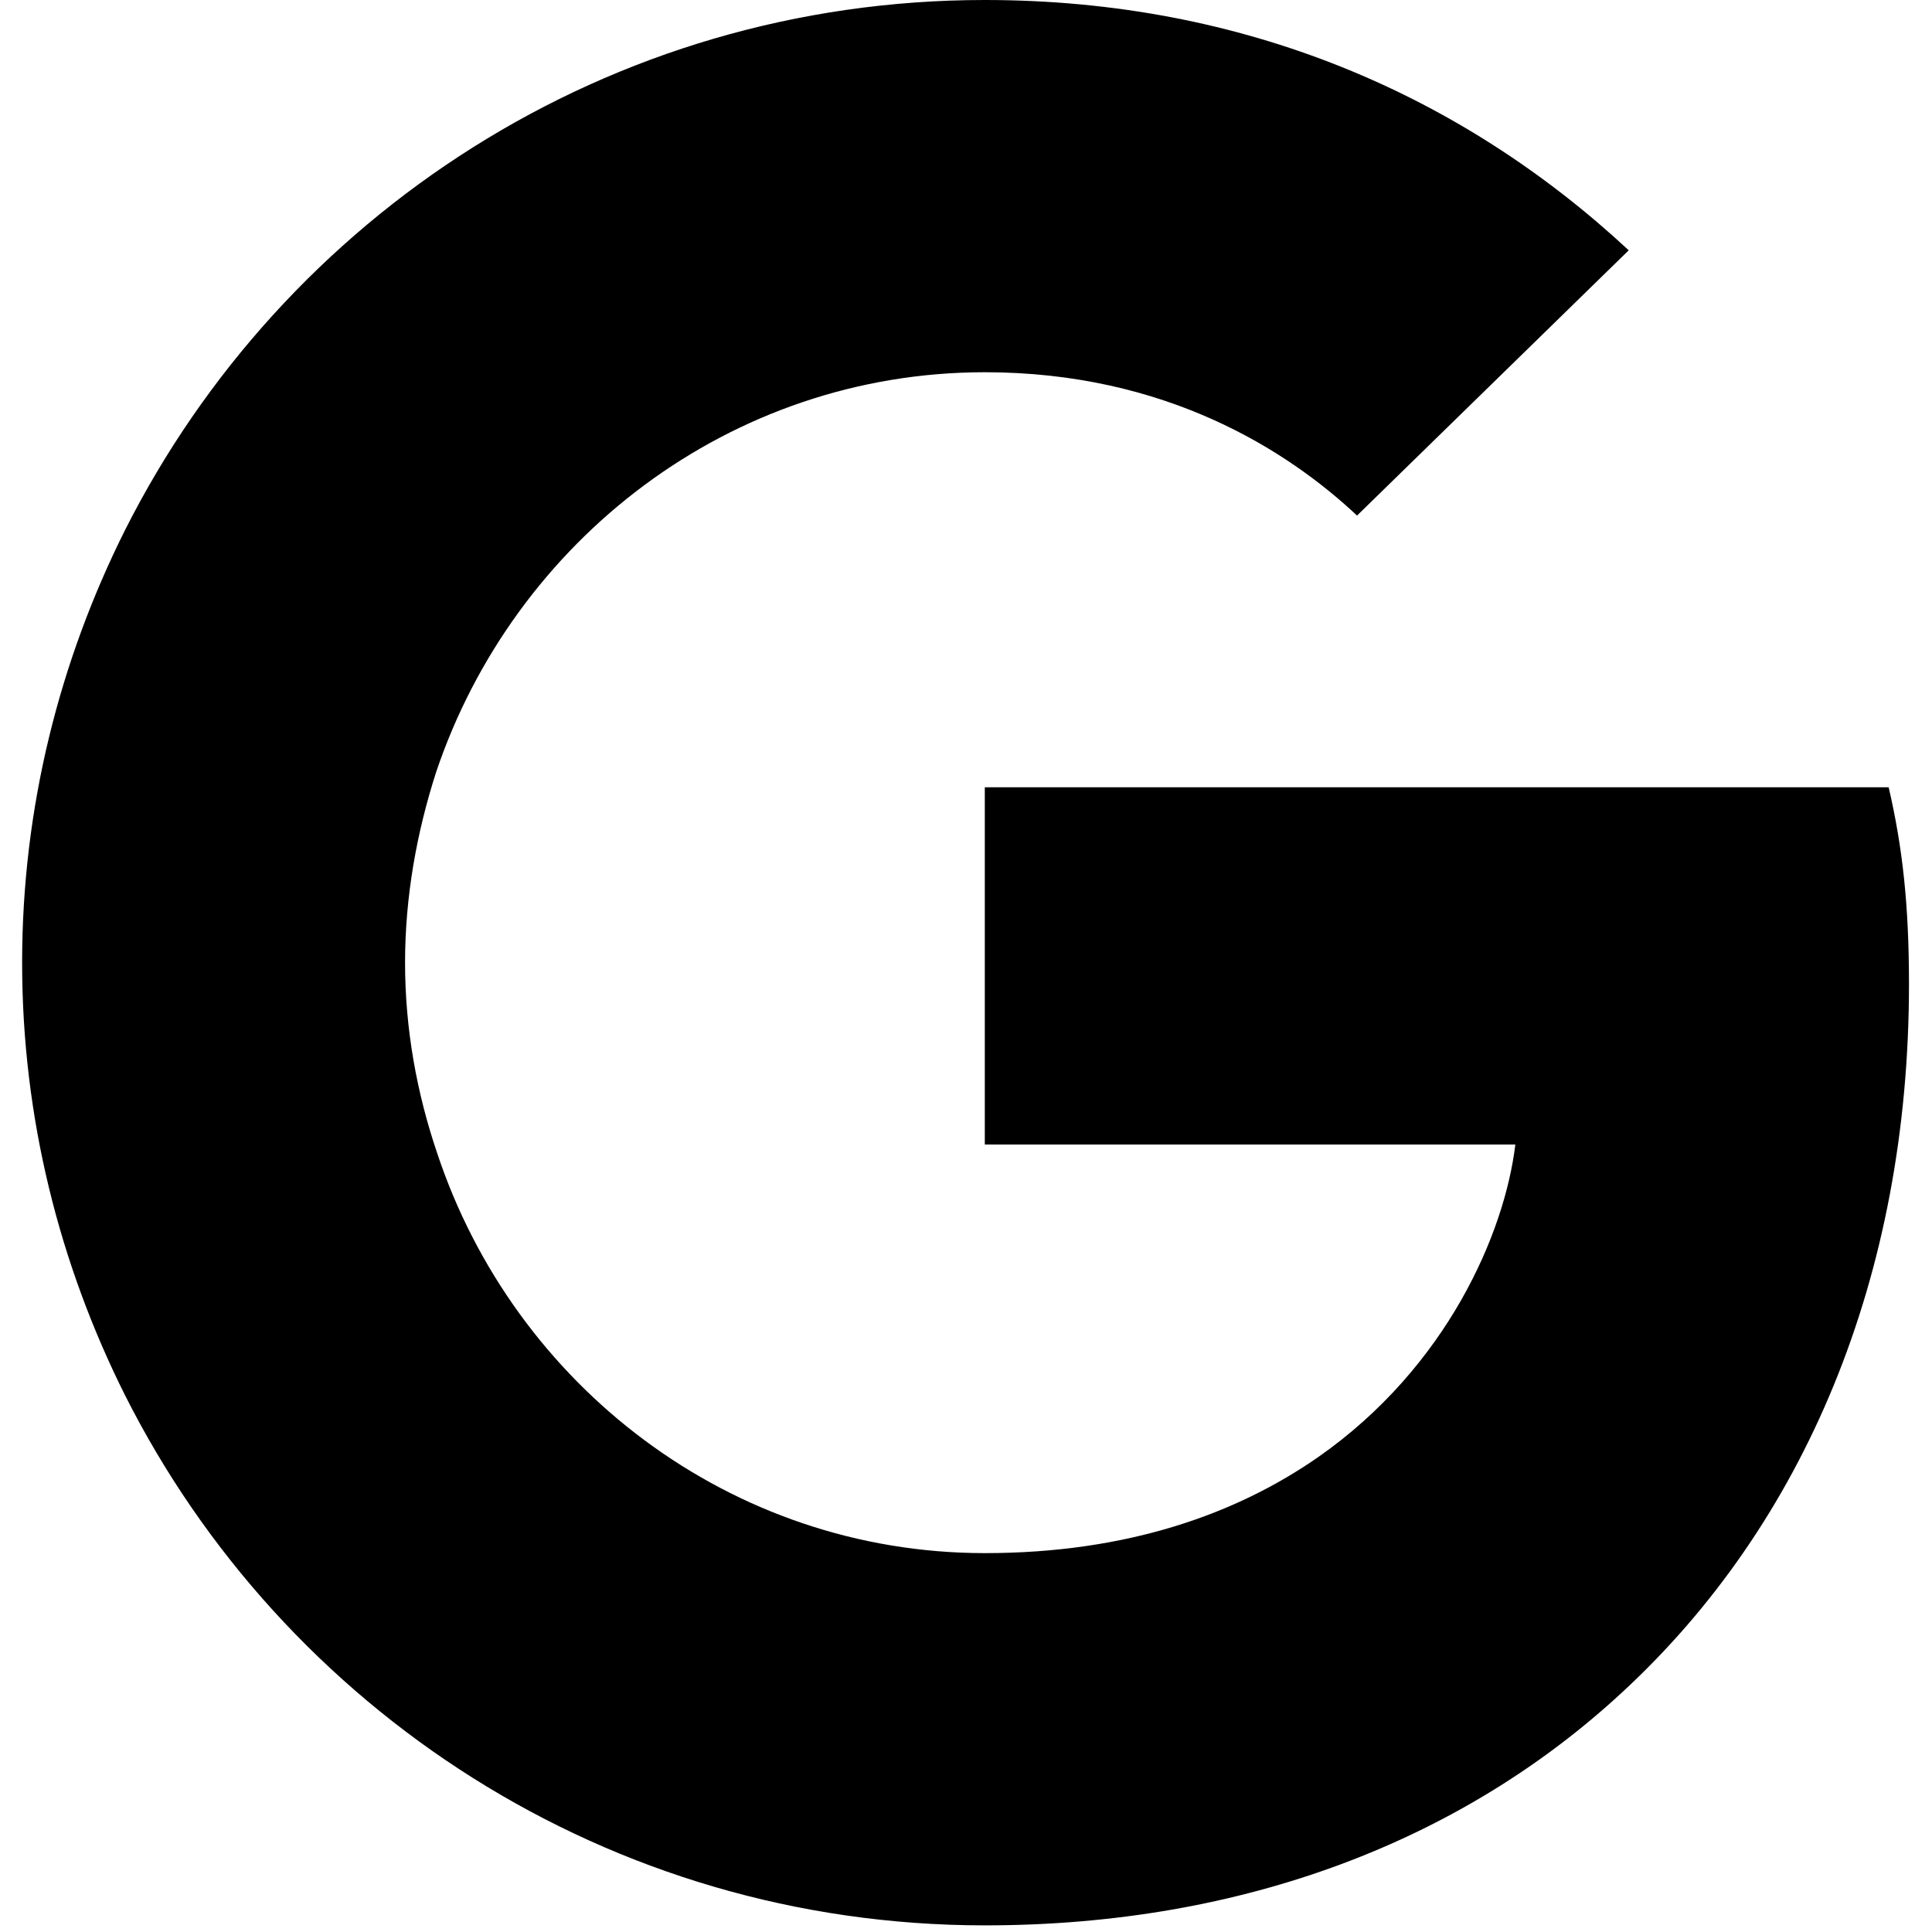
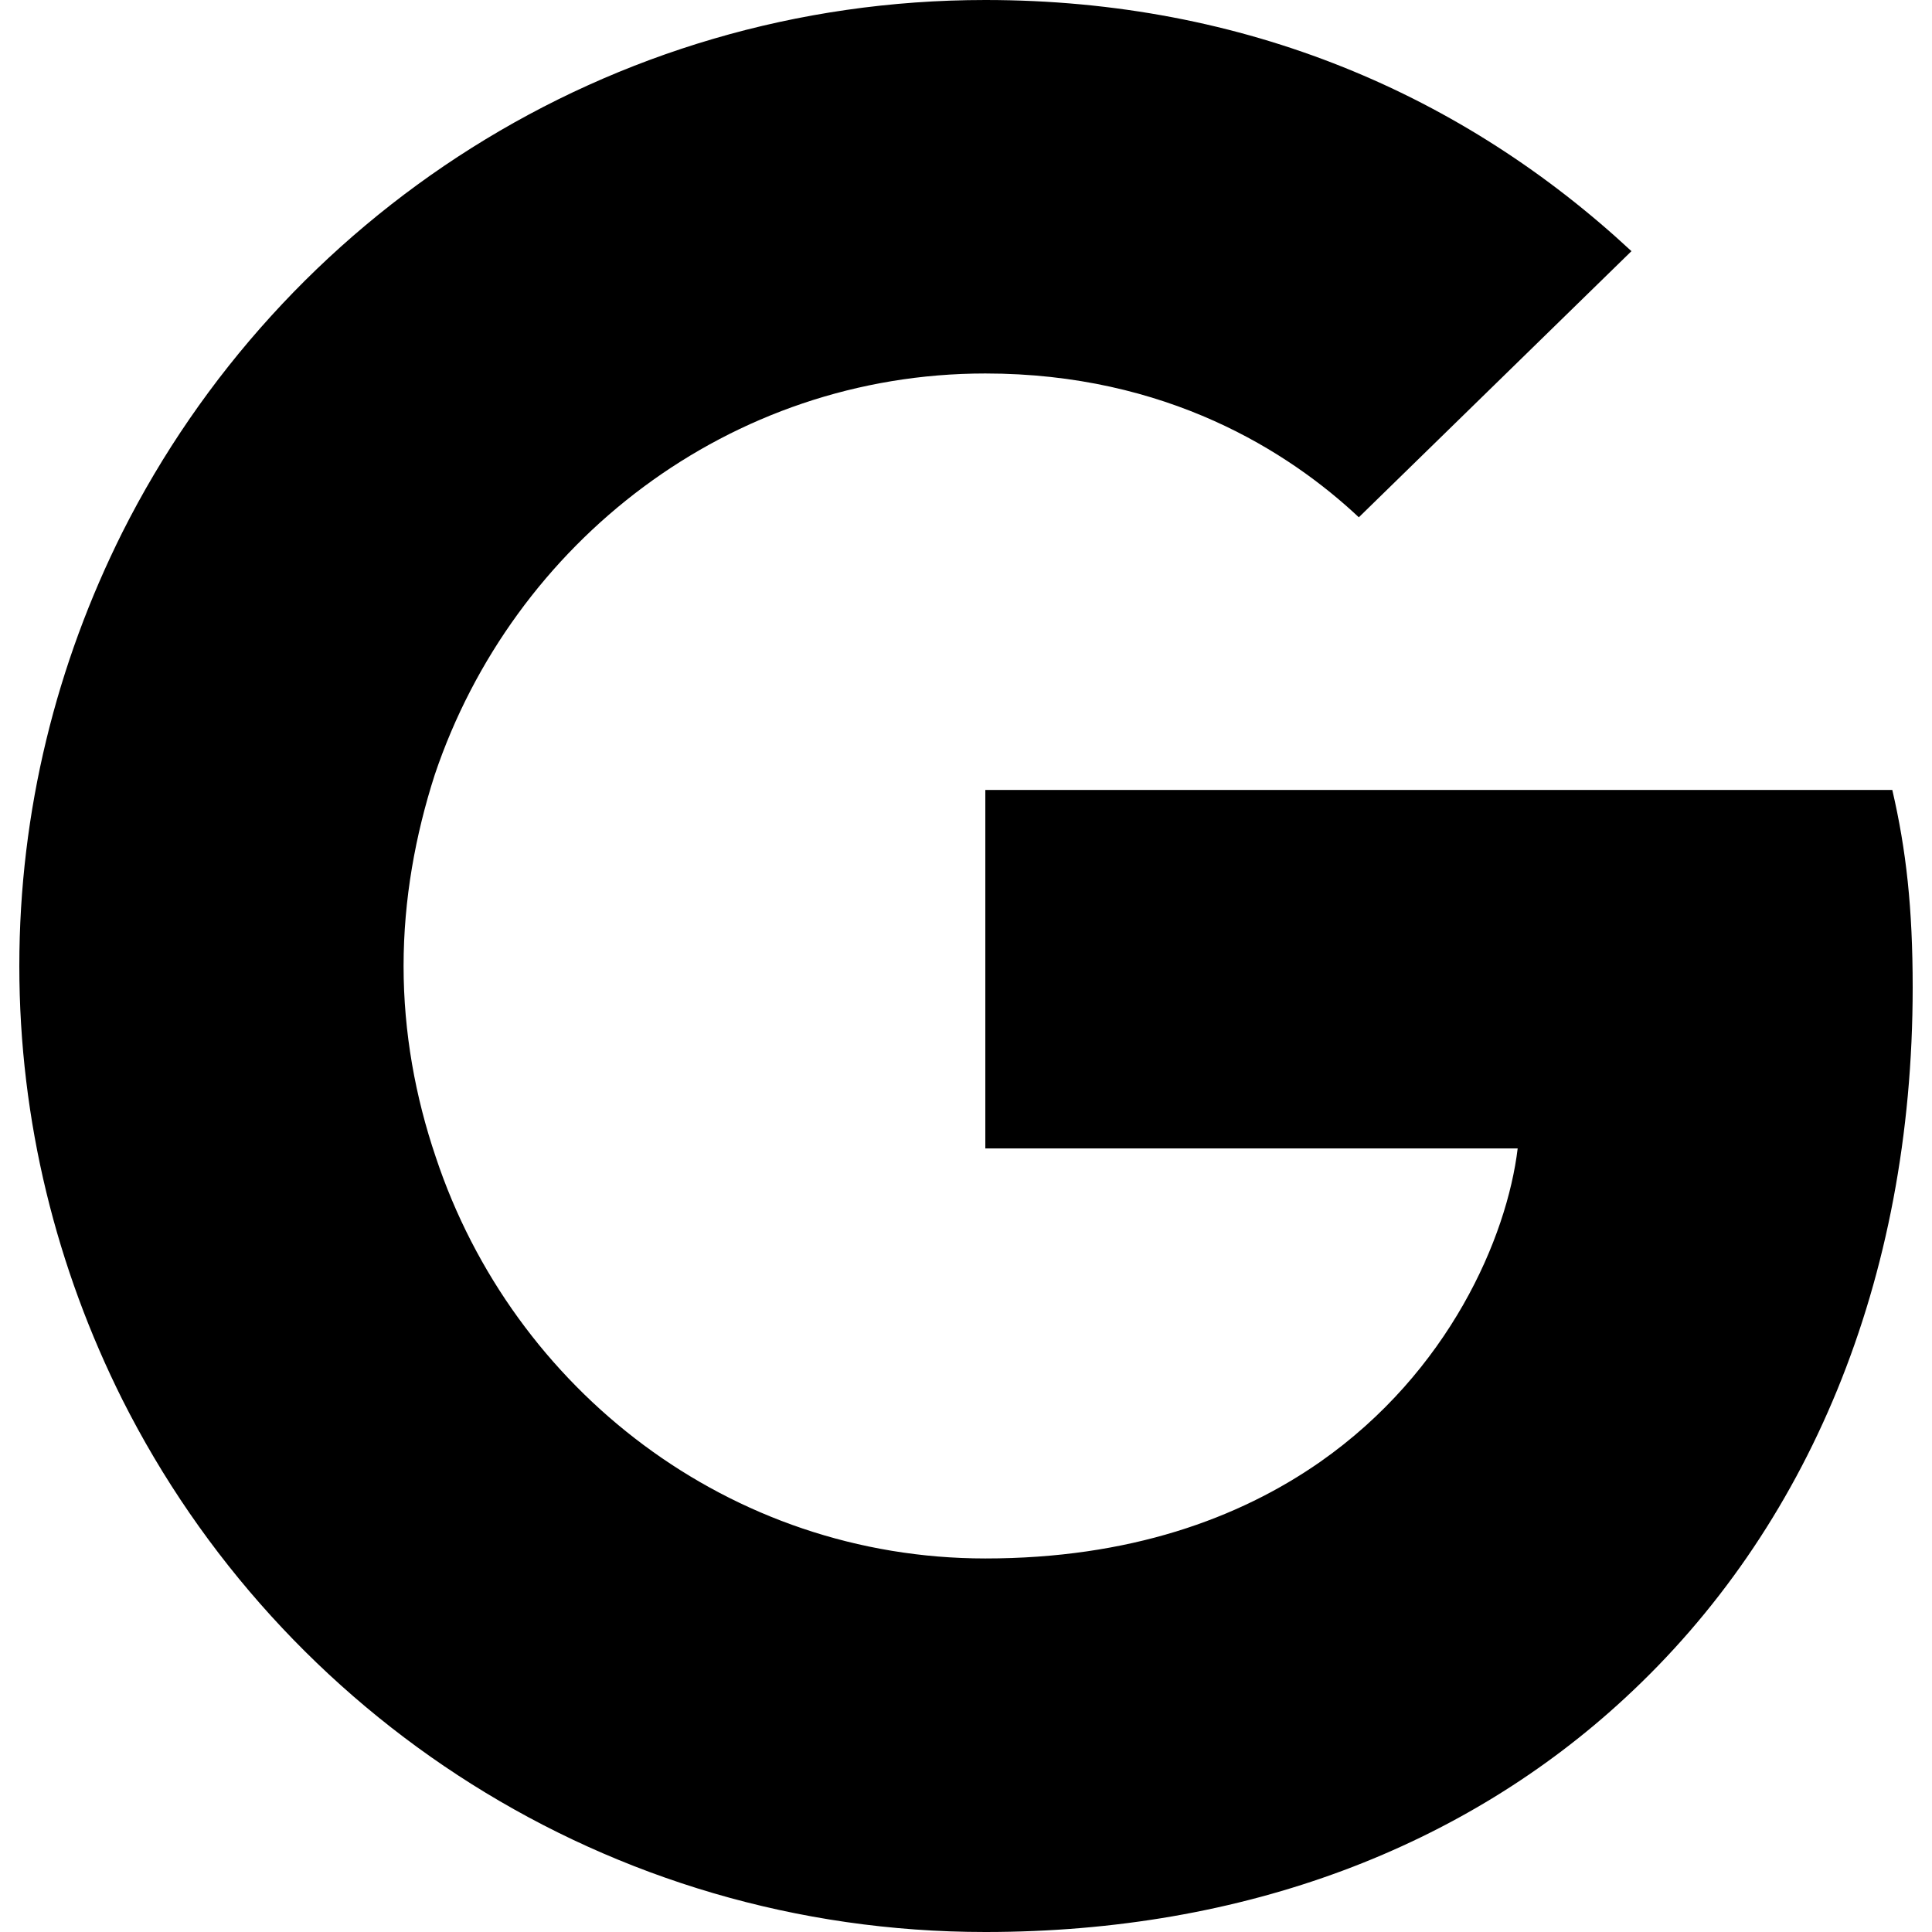
- <svg xmlns="http://www.w3.org/2000/svg" width="800px" height="800px" viewBox="-3 0 262 262" preserveAspectRatio="xMidYMid" version="1.1" id="svg4">
+ <svg xmlns="http://www.w3.org/2000/svg" width="64" height="64" viewBox="-3 0 64 64" preserveAspectRatio="xMidYMid" version="1.1" id="svg4">
  <defs id="defs4" />
-   <path id="path1" d="M 130.55 0 C 79.49 0 35.393 29.301 13.925 71.947 C 5.077 89.644 -4.8828125e-05 109.517 -4.8828125e-05 130.55 C -4.8828125e-05 151.583 5.077 171.455 13.925 189.152 C 35.393 231.798 79.49 261.1 130.55 261.1 C 165.798 261.1 195.389 249.495 217.003 229.478 C 241.662 206.704 255.878 173.196 255.878 133.451 C 255.878 122.717 255.007 114.884 253.122 106.761 L 130.55 106.761 L 130.55 155.209 L 202.497 155.209 C 201.047 167.249 193.214 185.381 175.807 197.565 C 164.783 205.253 149.987 210.62 130.55 210.62 C 96.027 210.62 66.726 187.847 56.281 156.37 C 53.525 148.247 51.93 139.543 51.93 130.55 C 51.93 121.556 53.525 112.853 56.136 104.73 C 66.726 73.253 96.027 50.479 130.55 50.479 C 155.064 50.479 171.6 61.068 181.029 69.917 L 217.873 33.943 C 195.245 12.91 165.798 -3.1027033e-15 130.55 0 z " />
+   <path id="path1" d="M 29.64,-8.5000003e-8 C 17.124,-8.5000003e-8 6.315,7.182 1.053,17.635 c -2.169,4.338 -3.413,9.209 -3.413,14.365 0,5.156 1.244,10.027 3.413,14.364 C 6.315,56.818 17.124,64 29.64,64 c 8.64,0 15.893,-2.845 21.191,-7.751 6.044,-5.582 9.529,-13.796 9.529,-23.538 0,-2.631 -0.213,-4.551 -0.675,-6.542 H 29.64 v 11.875 h 17.635 c -0.355,2.951 -2.276,7.396 -6.542,10.382 -2.702,1.884 -6.329,3.2 -11.093,3.2 -8.462,0 -15.644,-5.582 -18.205,-13.298 -0.676,-1.991 -1.066,-4.125 -1.066,-6.329 0,-2.205 0.391,-4.338 1.031,-6.329 2.596,-7.716 9.778,-13.298 18.24,-13.298 6.009,0 10.062,2.595 12.373,4.764 L 51.044,8.32 C 45.498,3.164 38.28,-8.5000003e-8 29.64,-8.5000003e-8 Z" style="stroke-width:0.245" />
</svg>
